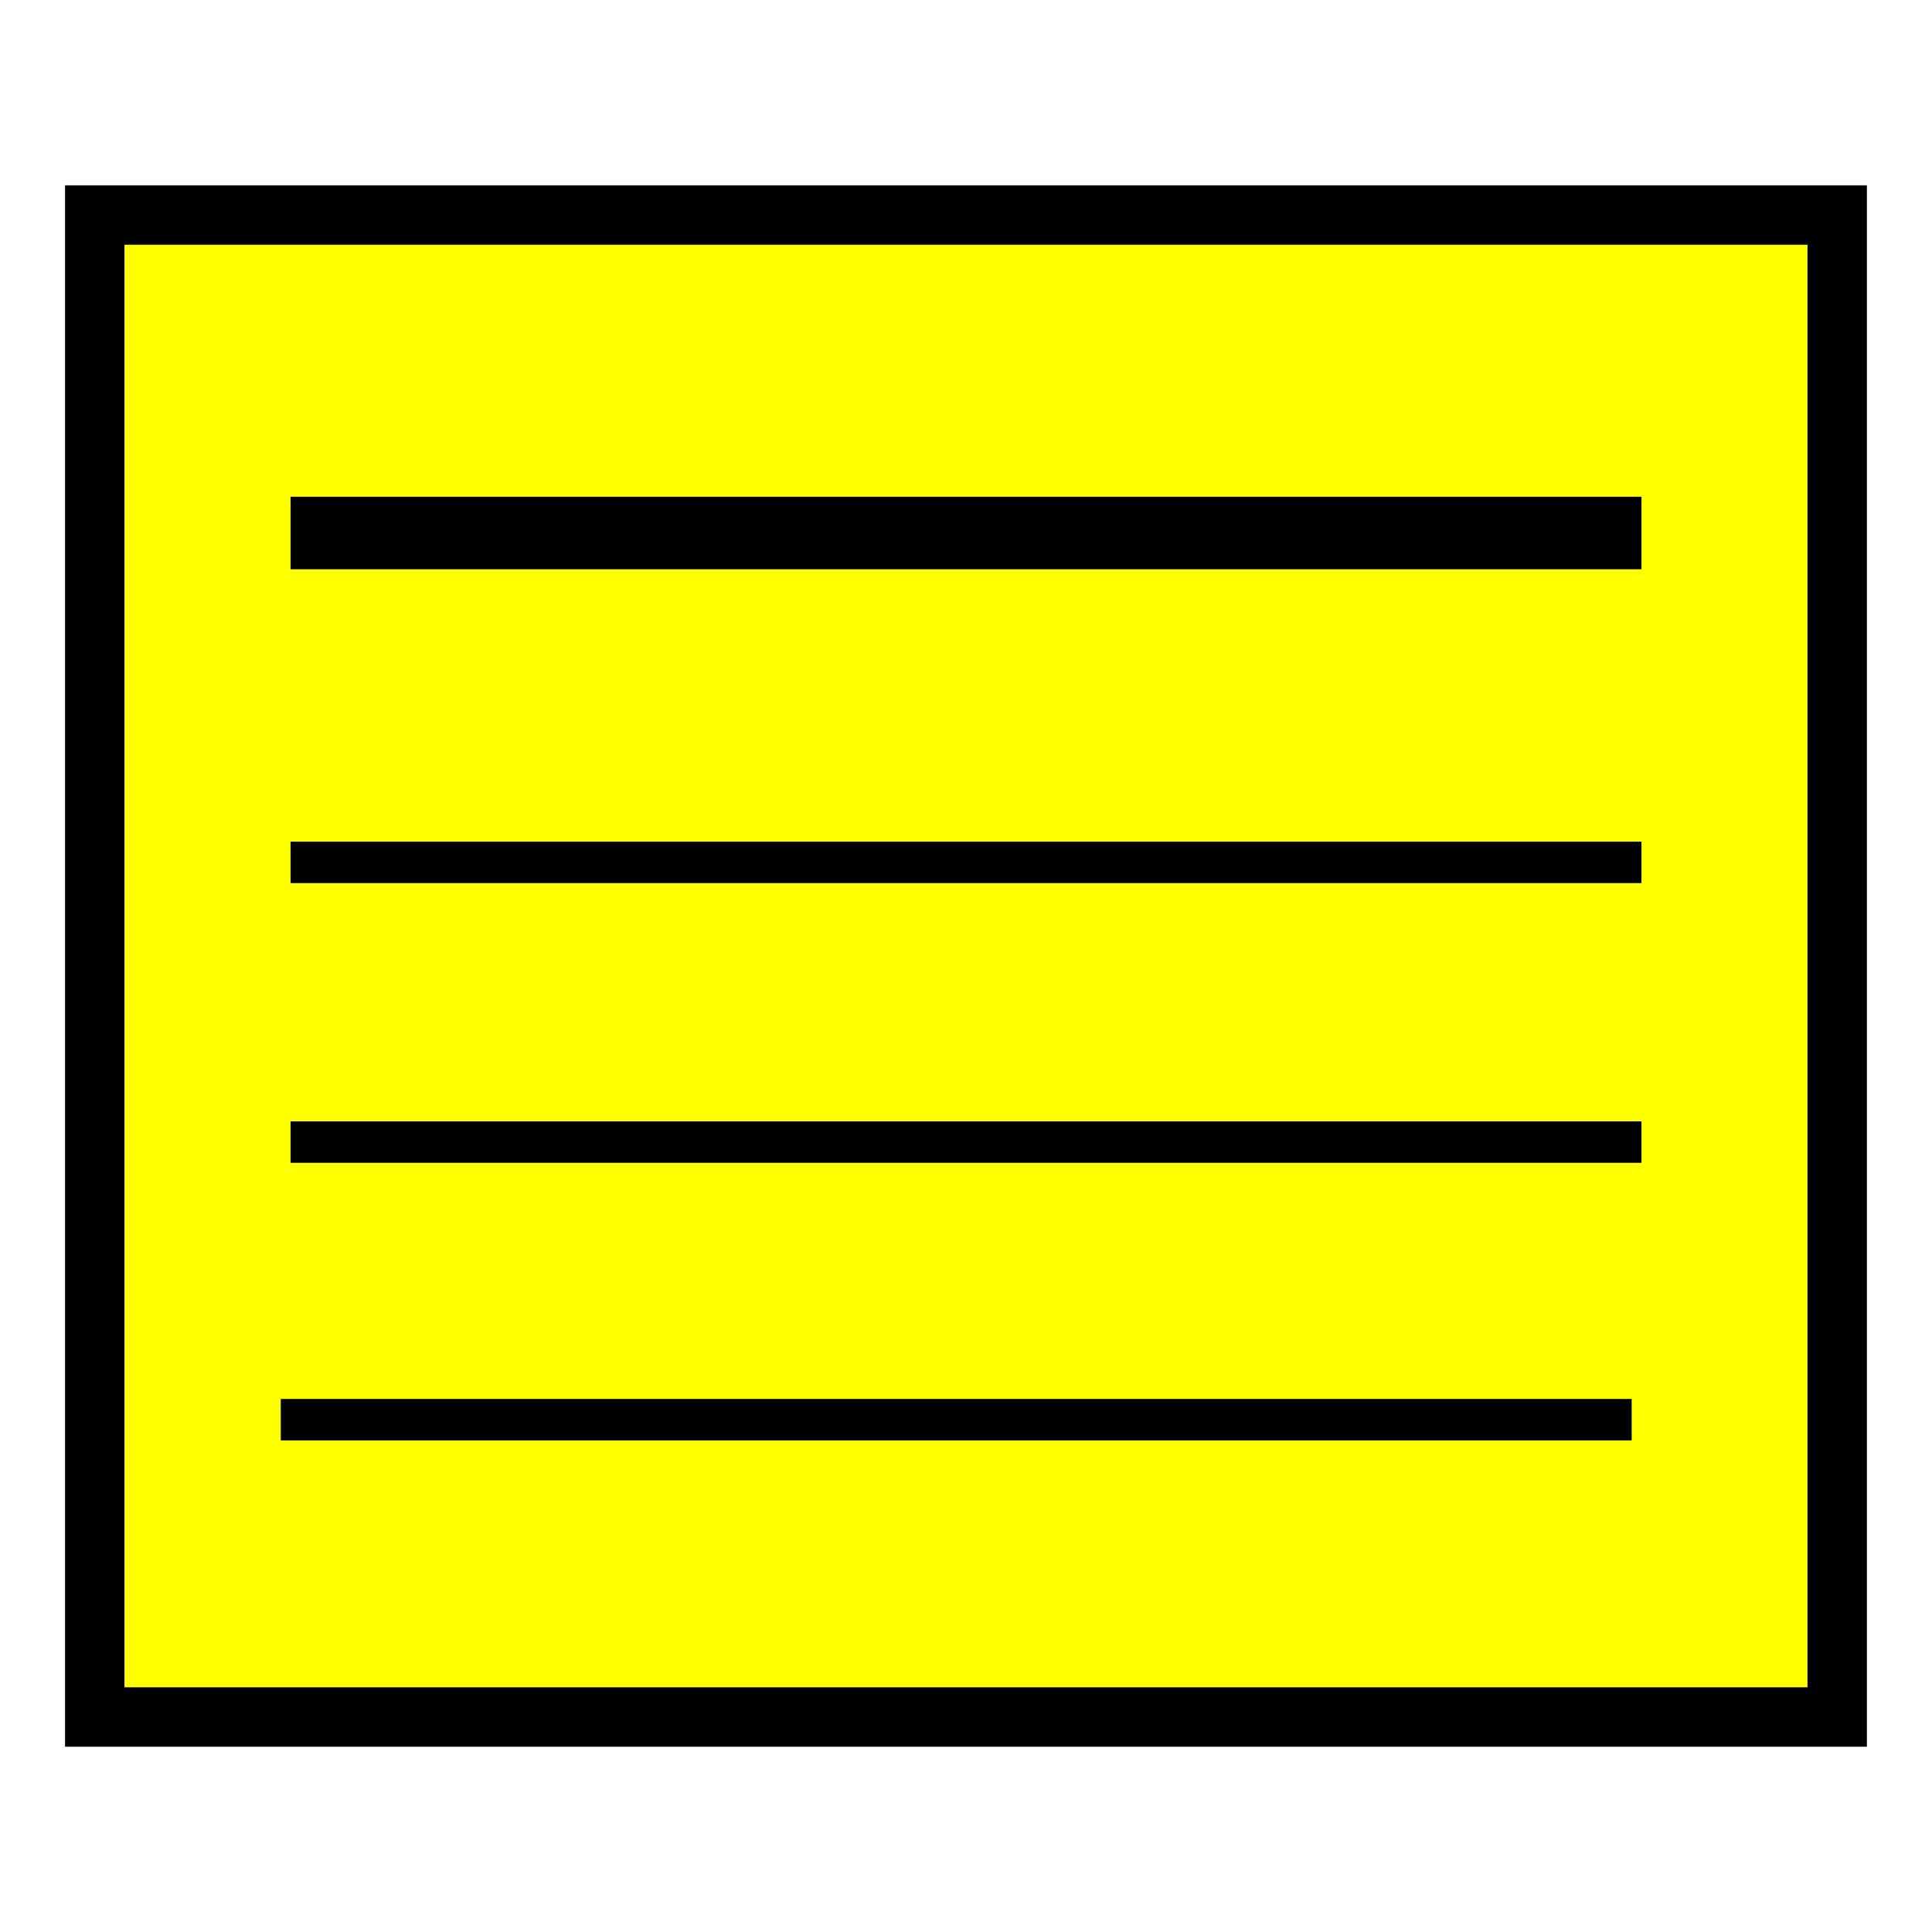
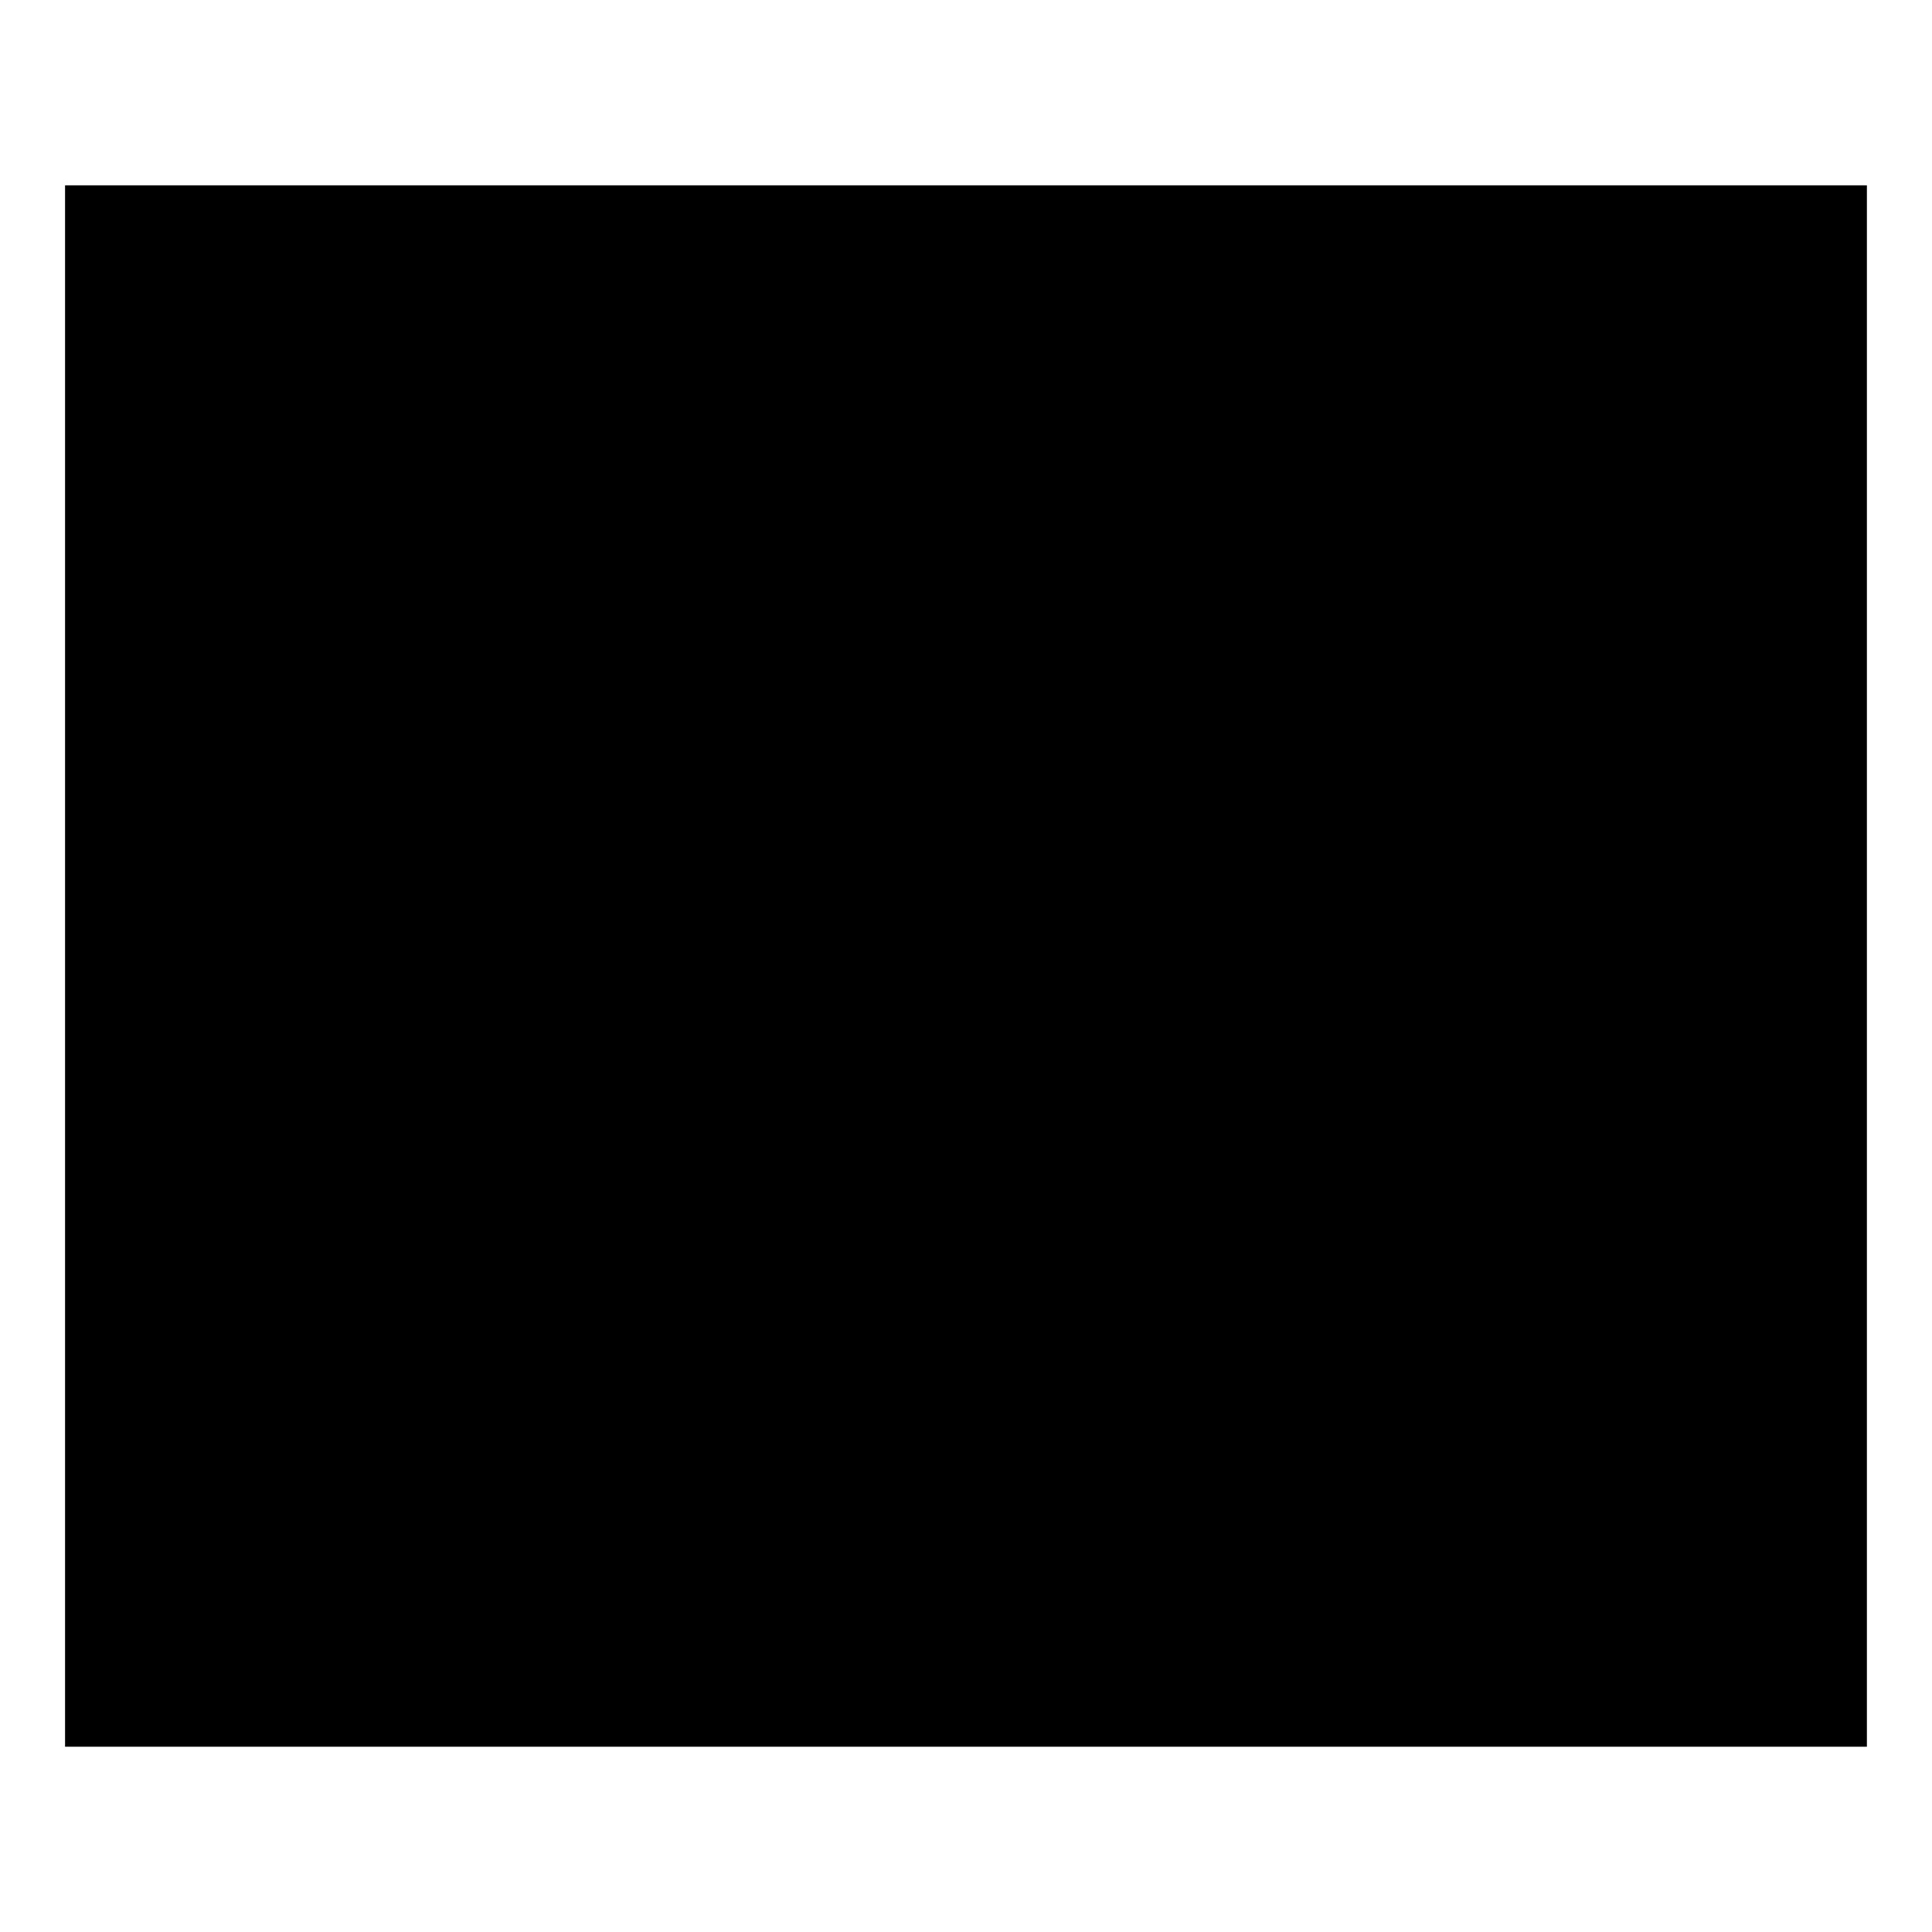
- <svg xmlns="http://www.w3.org/2000/svg" width="40" height="40" viewBox="0 0 40 40">
-   <rect width="36.075" height="31.097" x="1.962" y="4.452" id="rect4" style="fill:#ffff00;fill-opacity:1;fill-rule:evenodd;stroke:#000000;stroke-width:1.23;stroke-opacity:1" />
+ <svg xmlns="http://www.w3.org/2000/svg" id="annotation-icon" fill="currentColor" width="40" height="40" viewBox="0 0 40 40">
+   <rect width="36.075" height="31.097" x="1.962" y="4.452" id="rect4" style="fill:currentColor;fill-opacity:1;fill-rule:evenodd;stroke:#000000;stroke-width:1.23;stroke-opacity:1" />
  <rect width="27.969" height="1.501" x="6.016" y="10.285" id="rect6" style="fill:#000000;fill-opacity:1;stroke:none" />
  <rect width="27.969" height="0.858" x="6.016" y="23.217" id="rect8" style="fill:#000000;fill-opacity:1;stroke:none" />
  <rect width="27.969" height="0.858" x="5.813" y="28.964" id="rect10" style="fill:#000000;fill-opacity:1;stroke:none" />
  <rect width="27.969" height="0.858" x="6.016" y="17.426" id="rect12" style="fill:#000000;fill-opacity:1;stroke:none" />
</svg>
